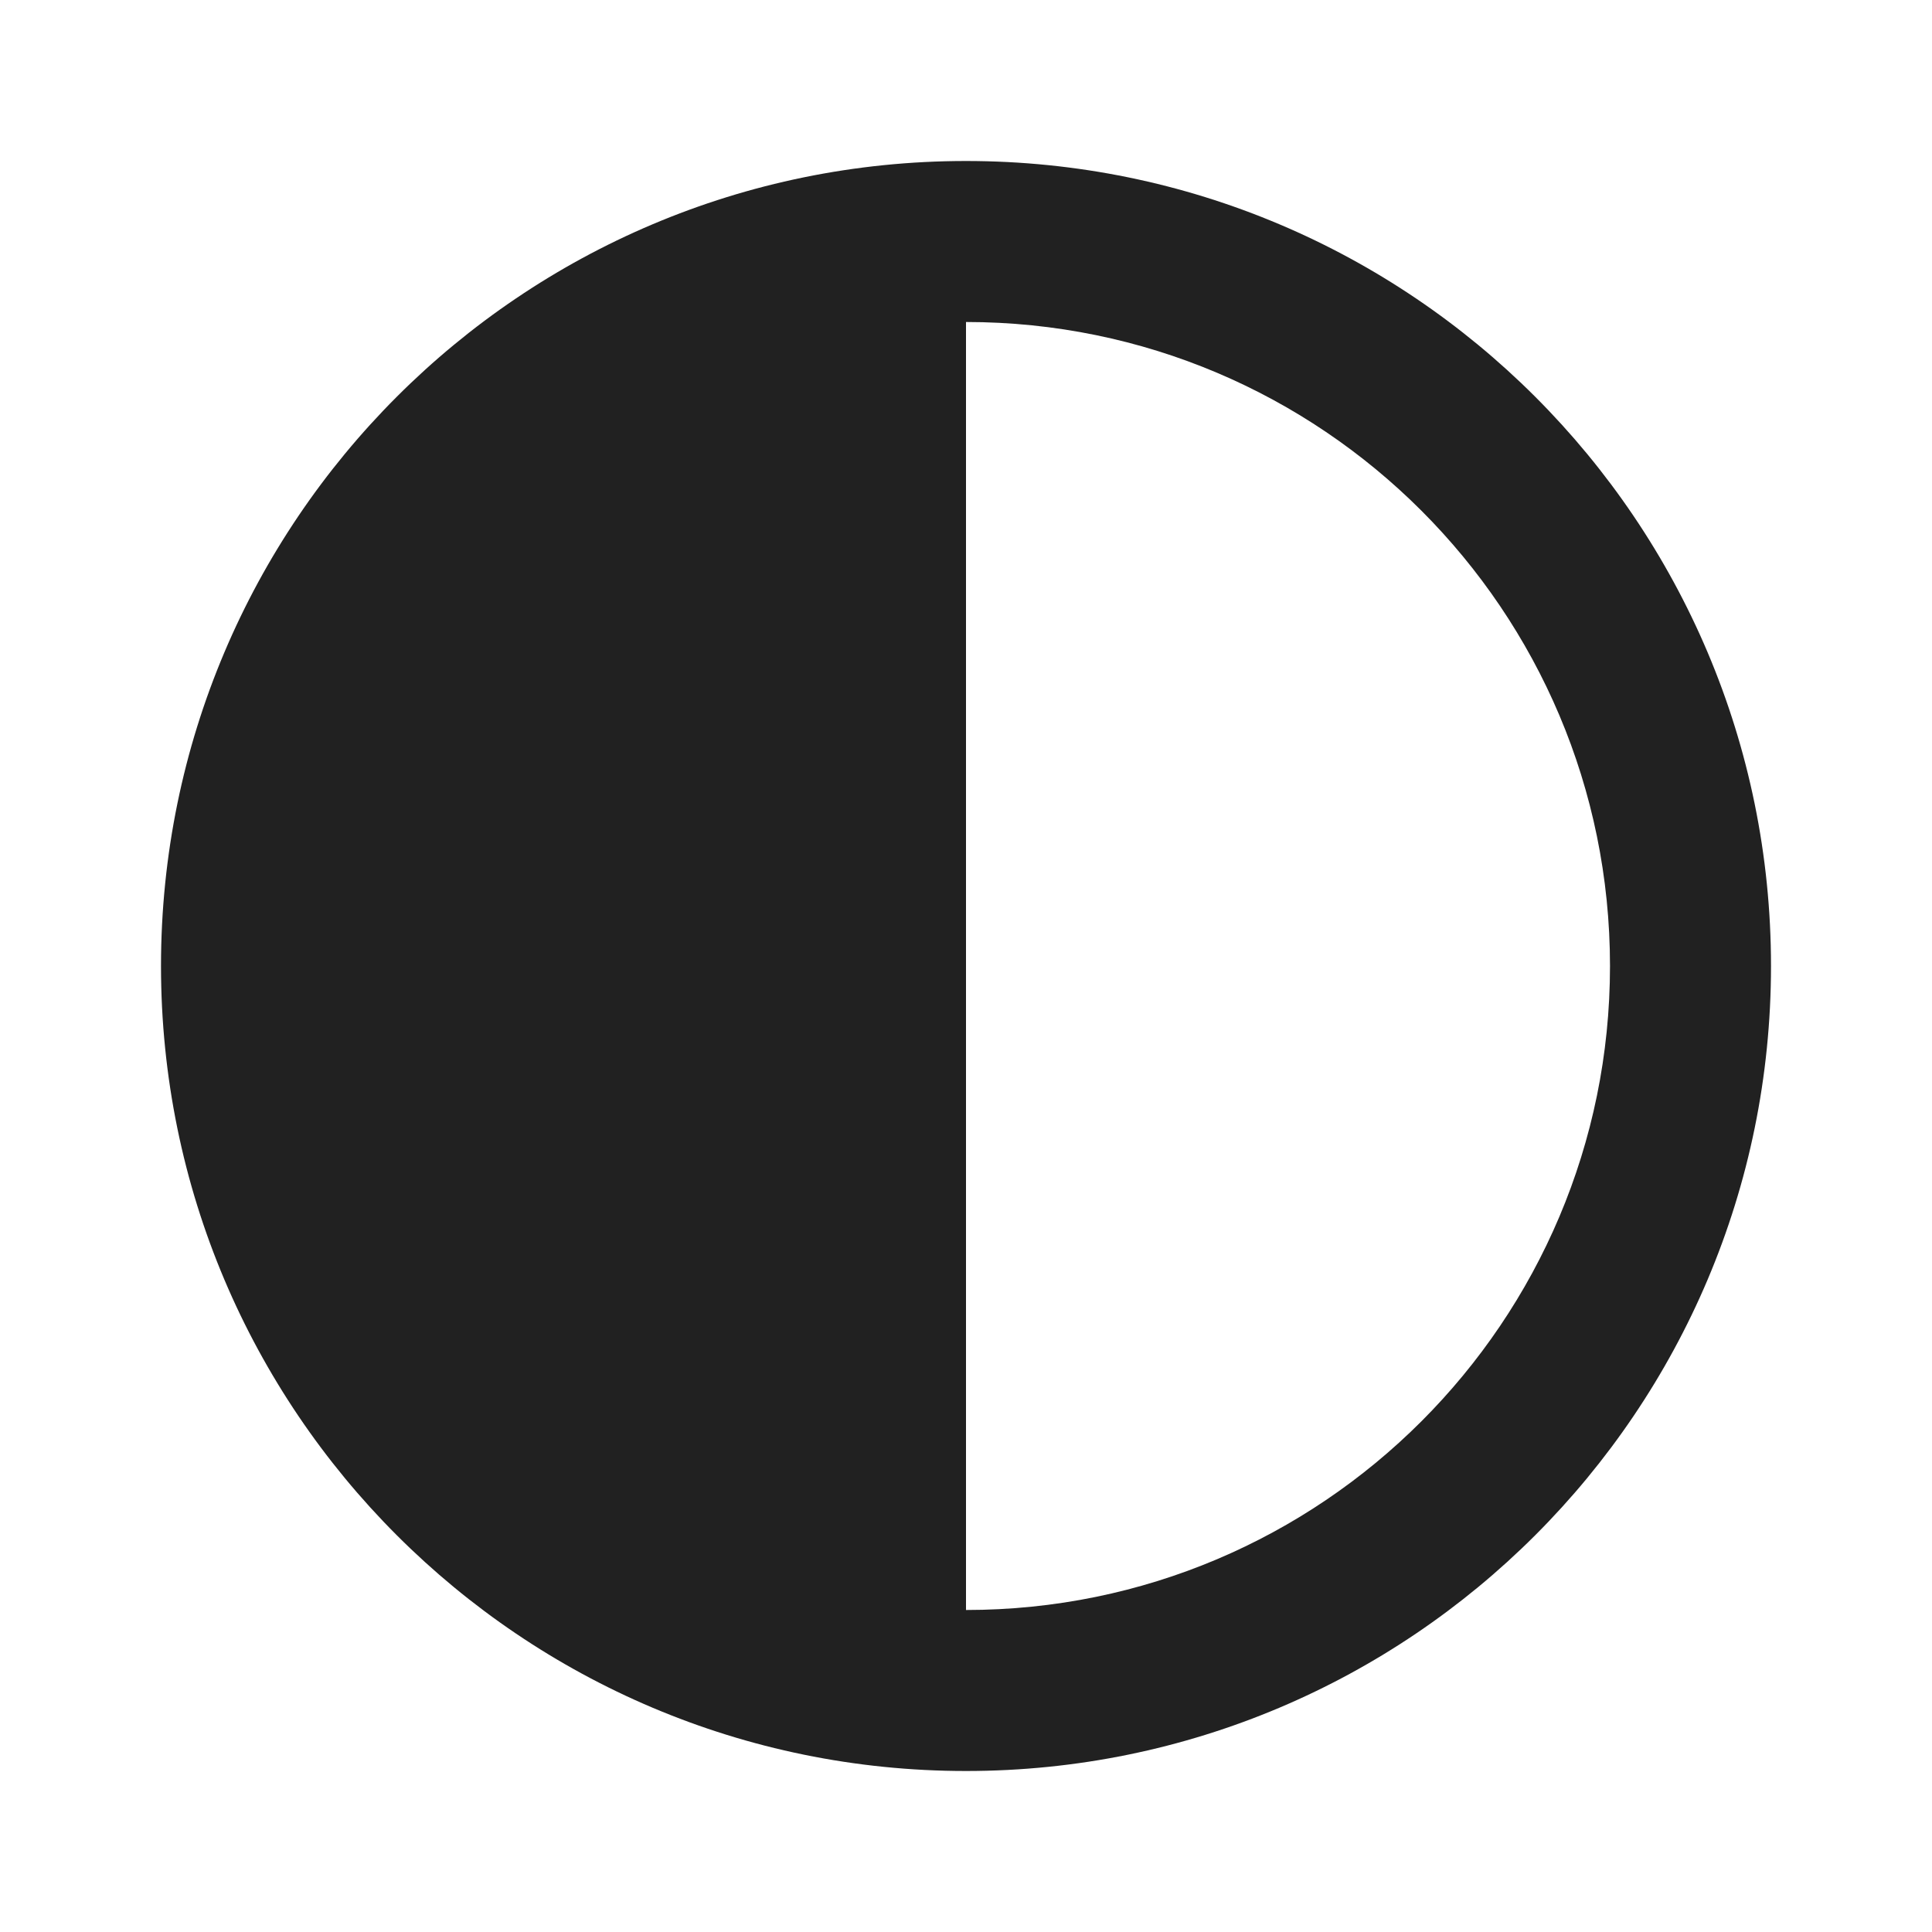
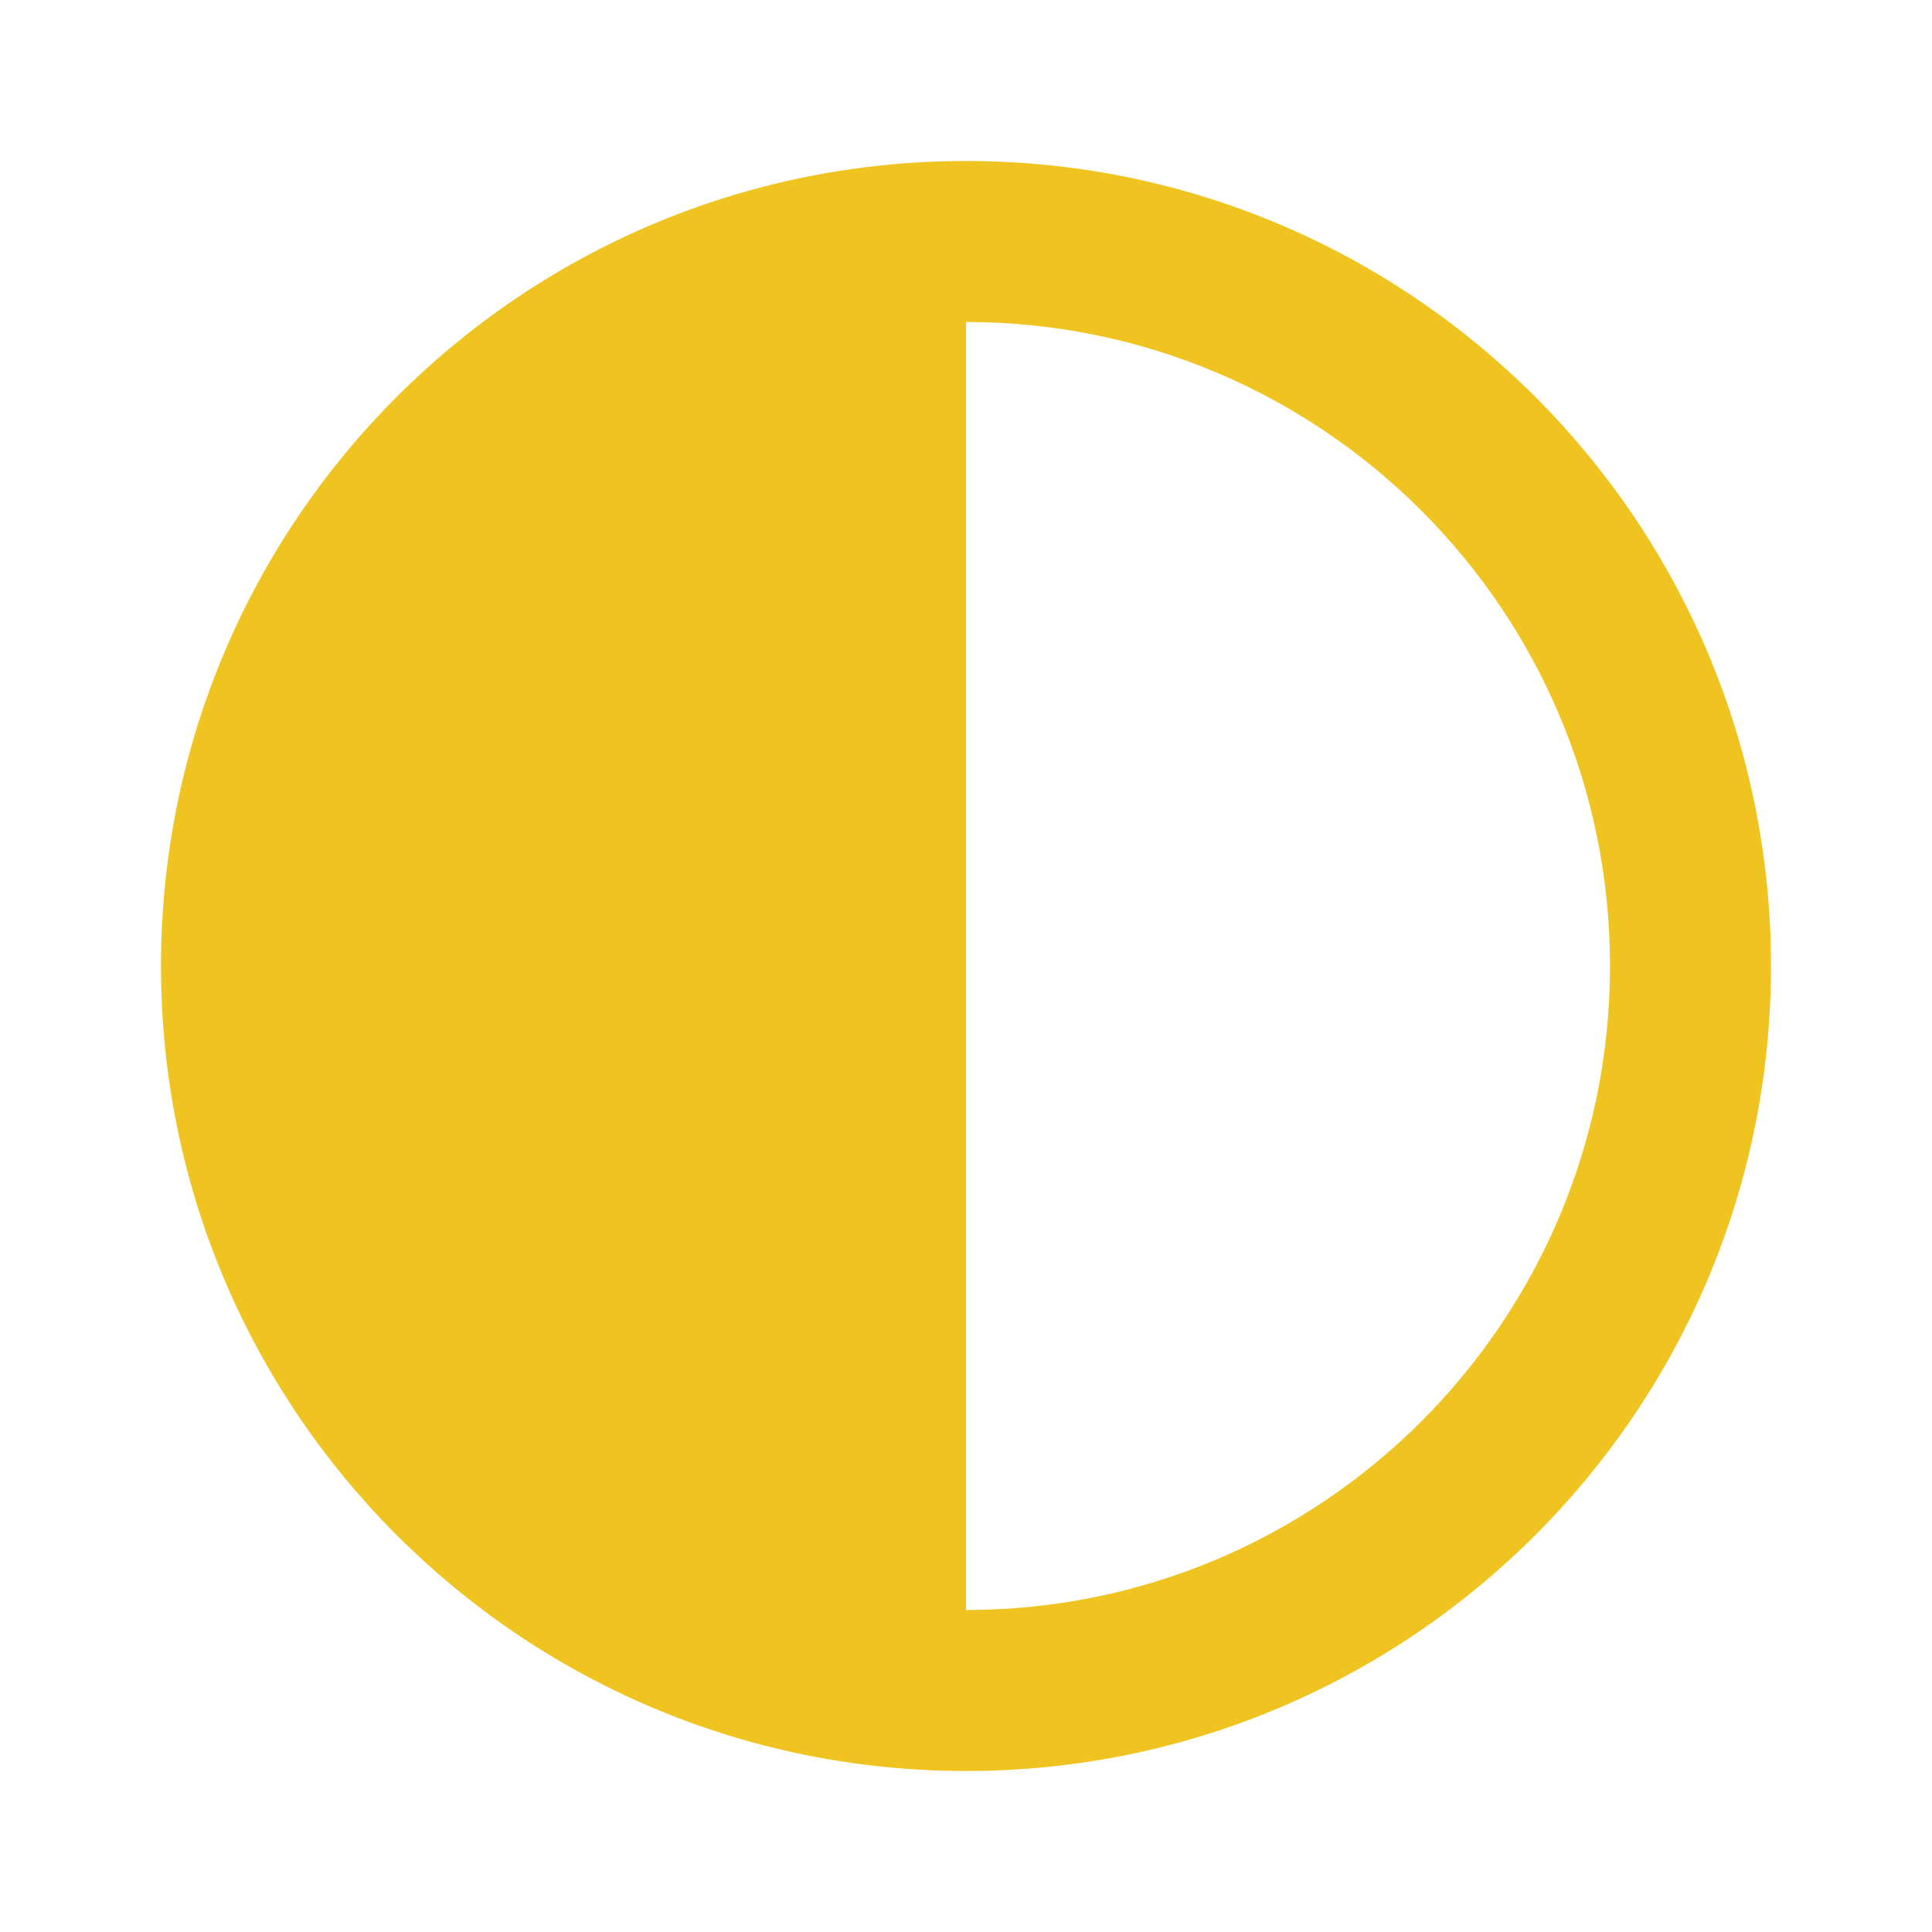
<svg xmlns="http://www.w3.org/2000/svg" width="800px" height="800px" viewBox="0 0 24 24" version="1.1">
  <g id="🔍-Product-Icons" stroke="none" stroke-width="1" fill="none" fill-rule="evenodd">
-     <g id="ic_fluent_dark_theme_24_filled" fill="#212121" fill-rule="nonzero">
+     <g id="ic_fluent_dark_theme_24_filled" fill="#F0C420" fill-rule="nonzero">
      <path d="M12,22 C17.523,22 22,17.523 22,12 C22,6.477 17.523,2 12,2 C6.477,2 2,6.477 2,12 C2,17.523 6.477,22 12,22 Z M12,20 L12,4 C16.418,4 20,7.582 20,12 C20,16.418 16.418,20 12,20 Z" id="🎨-Color">

</path>
    </g>
  </g>
</svg>
